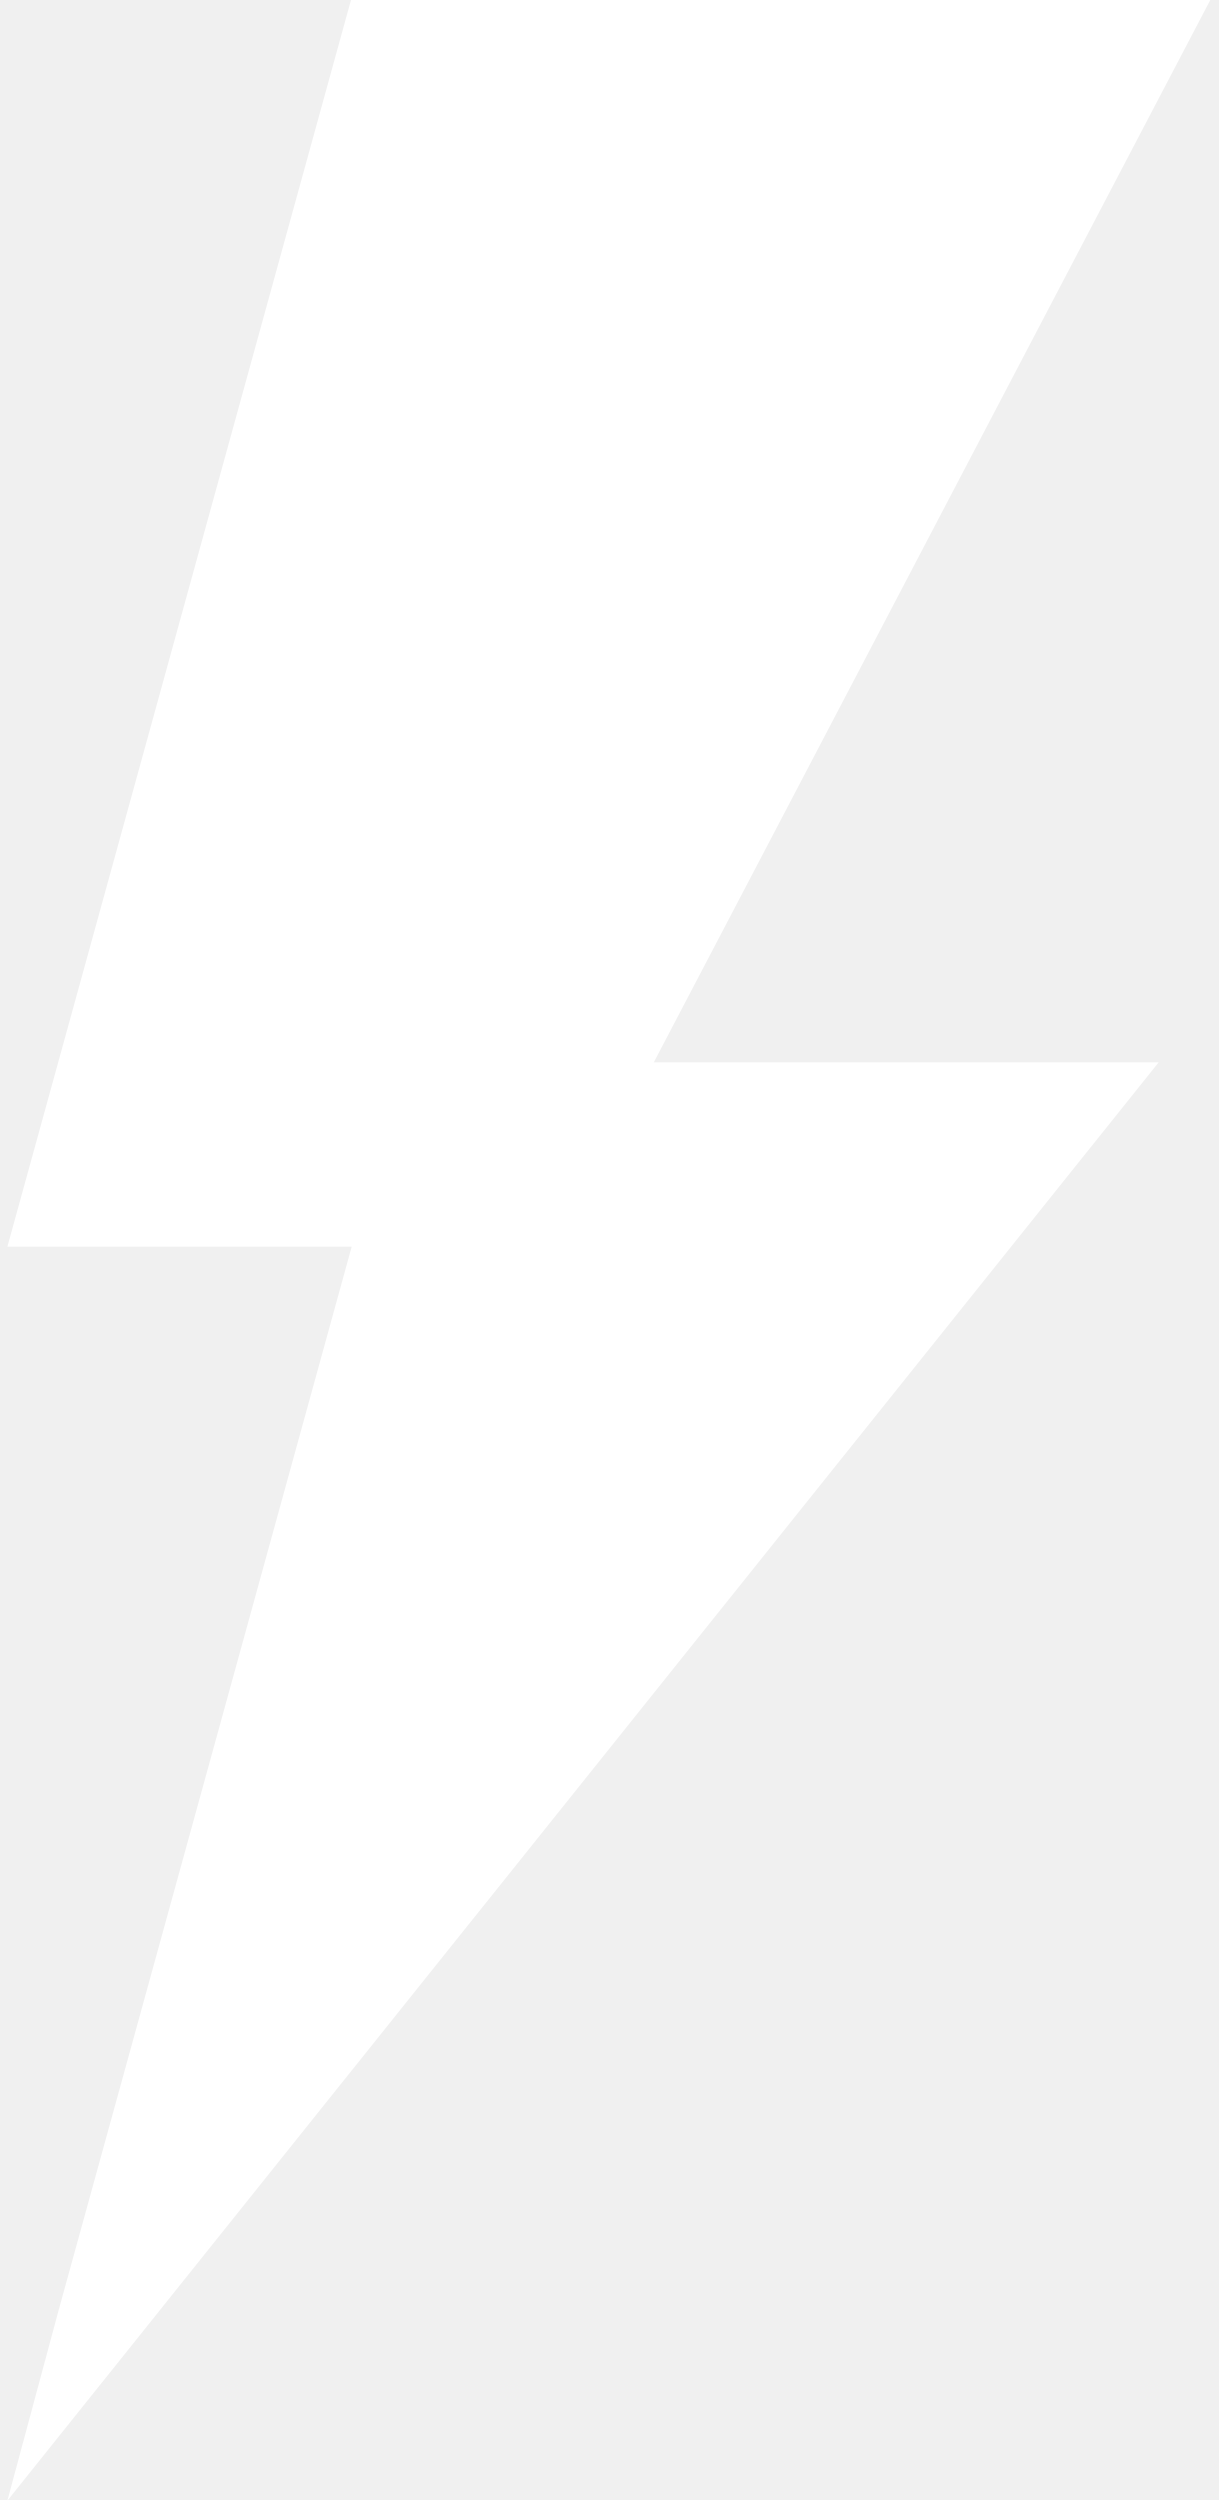
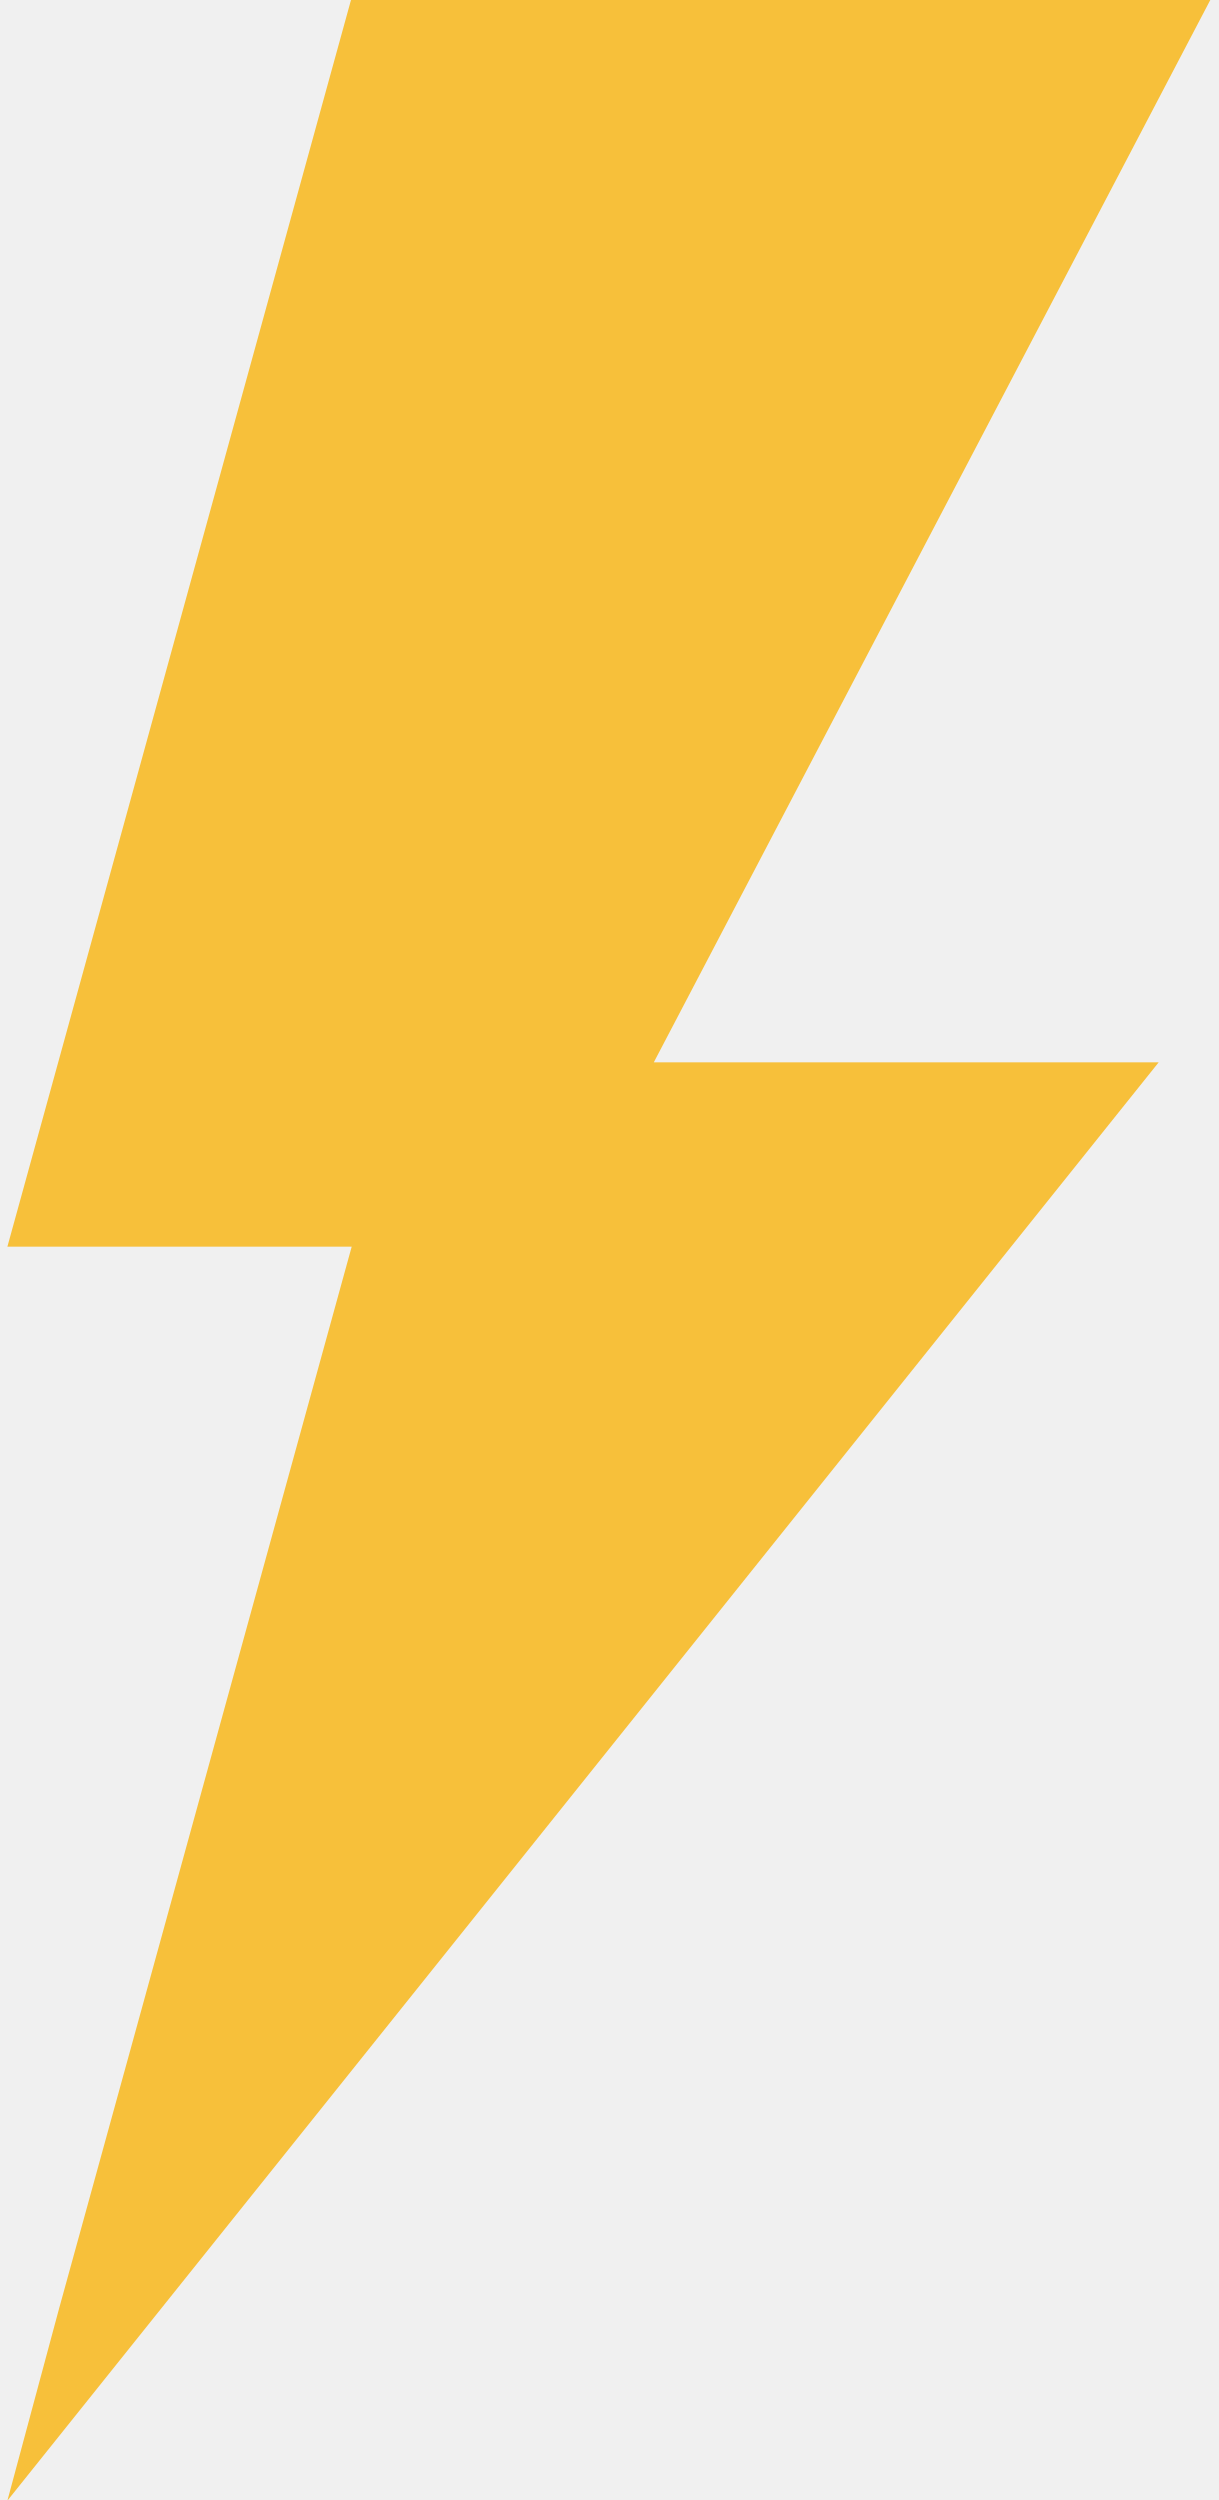
<svg xmlns="http://www.w3.org/2000/svg" width="134px" height="275px" viewBox="0 0 134 275" version="1.1">
  <defs />
  <g id="Elements" stroke="none" stroke-width="1" fill="none" fill-rule="evenodd">
-     <g id="cat-icons" transform="translate(-173, -131)" fill="#FFFFFF">
+     <g id="cat-icons" transform="translate(-173, -131)" fill="#F7C03A">
      <path d="M306.132,131 L211.609,131 L173.812,268.136 L211.686,268.136 L179.483,385 L173.812,406.074 L300.453,247.858 L244.917,247.858 L306.132,131 Z" id="Shape-Copy" />
    </g>
  </g>
</svg>
